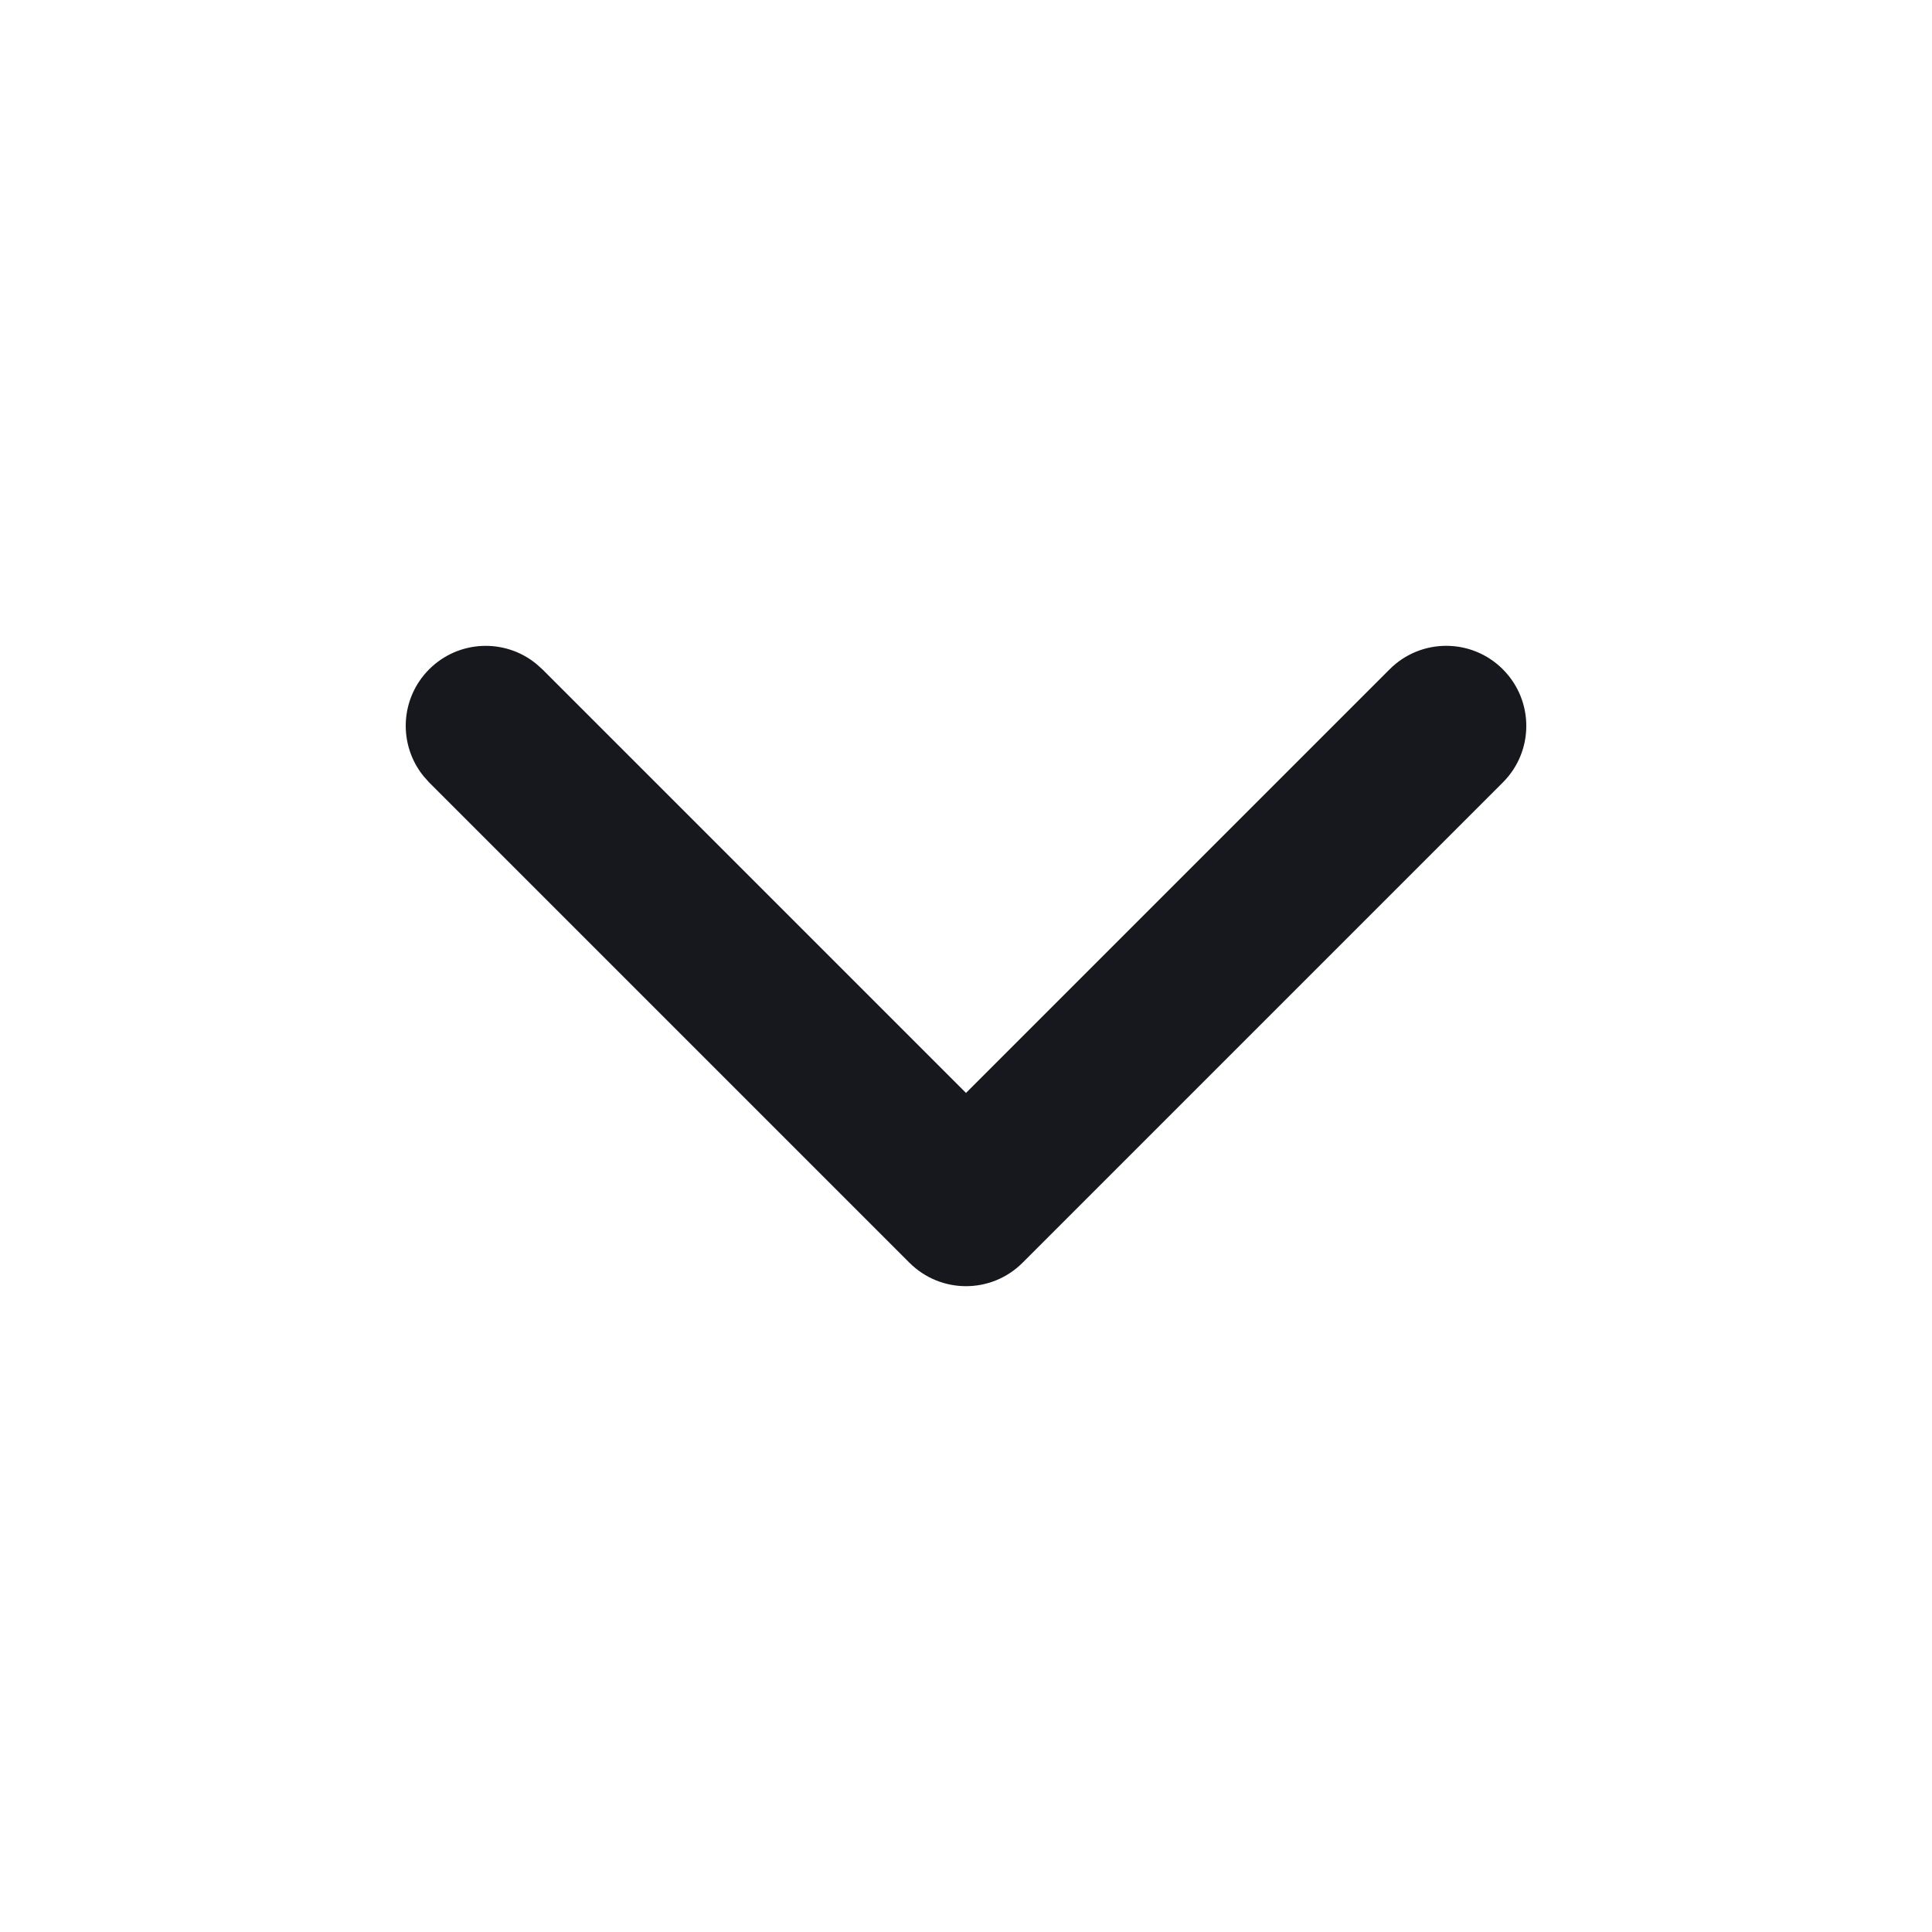
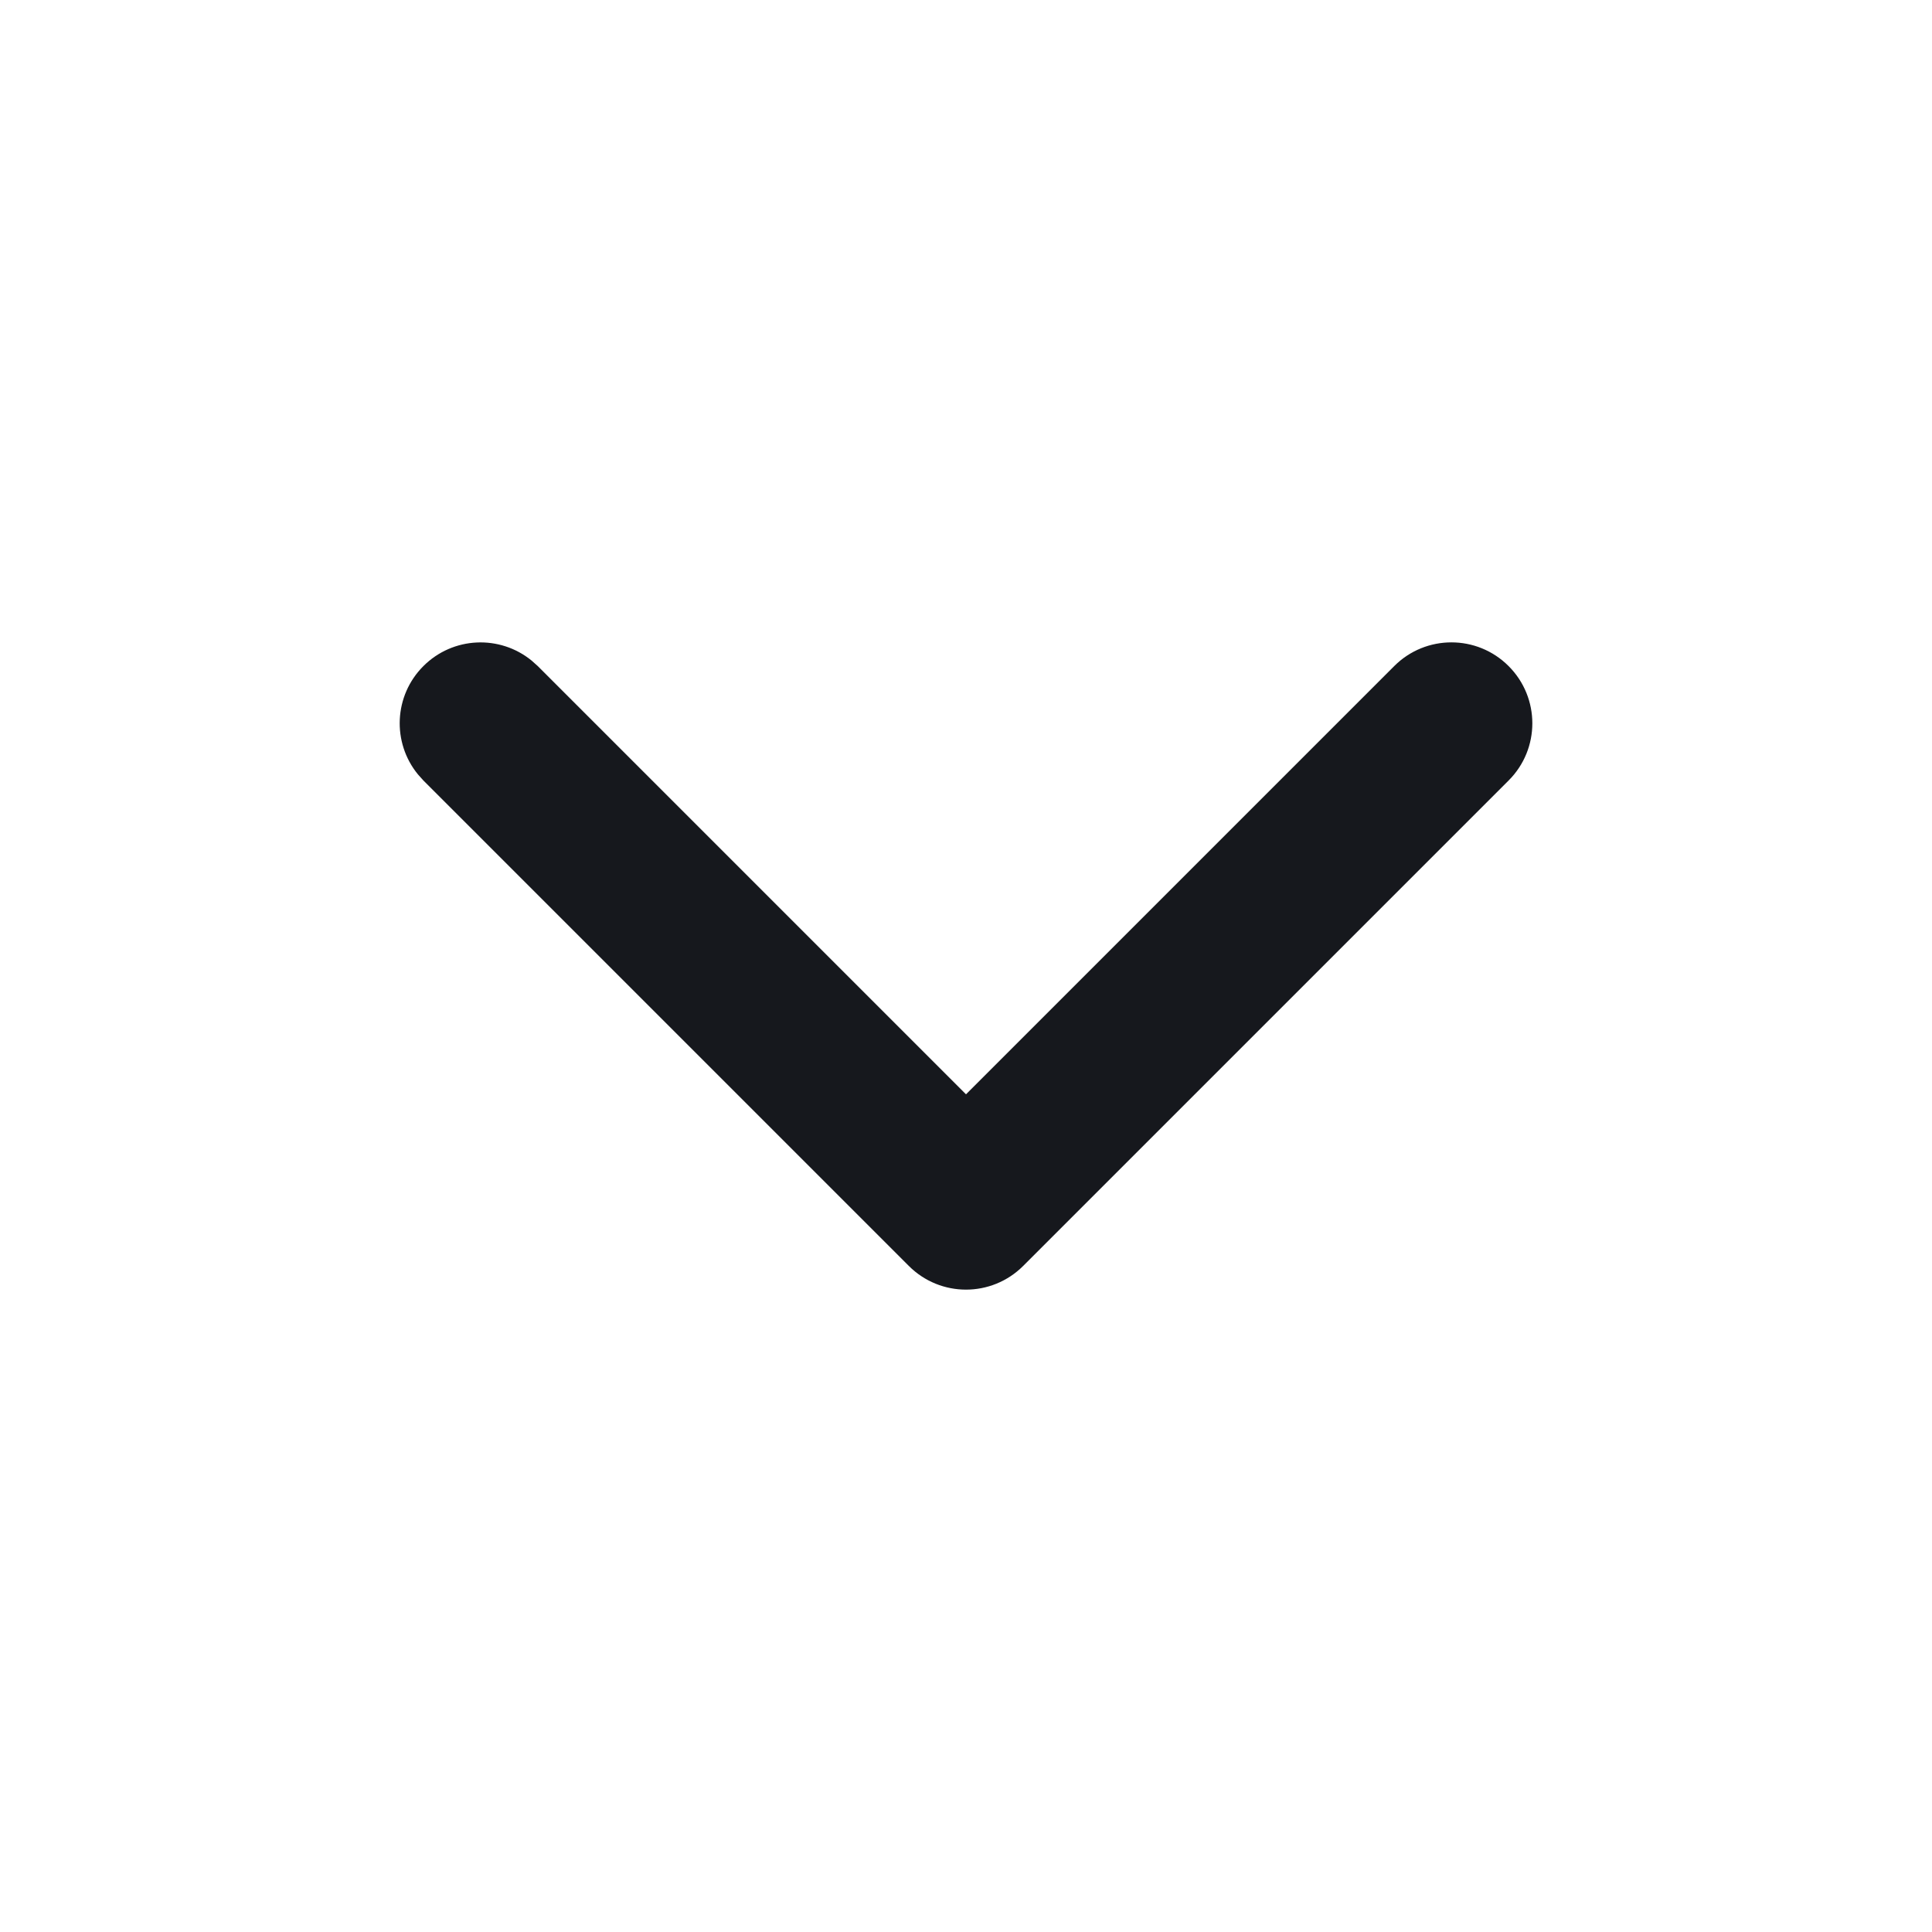
- <svg xmlns="http://www.w3.org/2000/svg" width="14" height="14" viewBox="0 0 14 14">
+ <svg xmlns="http://www.w3.org/2000/svg" width="16" height="16" viewBox="0 0 16 16">
  <g transform="matrix(1 0 0 1 0 0)">
    <g style="">
-       <g transform="matrix(0.58 0 0 0.58 7 7)">
+       <g transform="matrix(0.67 0 0 0.67 8 8)">
        <path style="stroke: none; stroke-width: 1; stroke-dasharray: none; stroke-linecap: butt; stroke-dashoffset: 0; stroke-linejoin: miter; stroke-miterlimit: 4; fill: rgb(22,24,29); fill-rule: nonzero; opacity: 1;" transform=" translate(-12, -12)" d="M 17.293 8.293 C 17.683 7.902 18.317 7.902 18.707 8.293 C 19.098 8.684 19.098 9.317 18.707 9.707 L 12.707 15.707 C 12.316 16.098 11.684 16.098 11.293 15.707 L 5.293 9.707 L 5.225 9.631 C 4.904 9.238 4.927 8.659 5.293 8.293 C 5.659 7.927 6.238 7.904 6.631 8.225 L 6.707 8.293 L 12 13.586 L 17.293 8.293 Z" stroke-linecap="round" />
      </g>
    </g>
  </g>
</svg>
